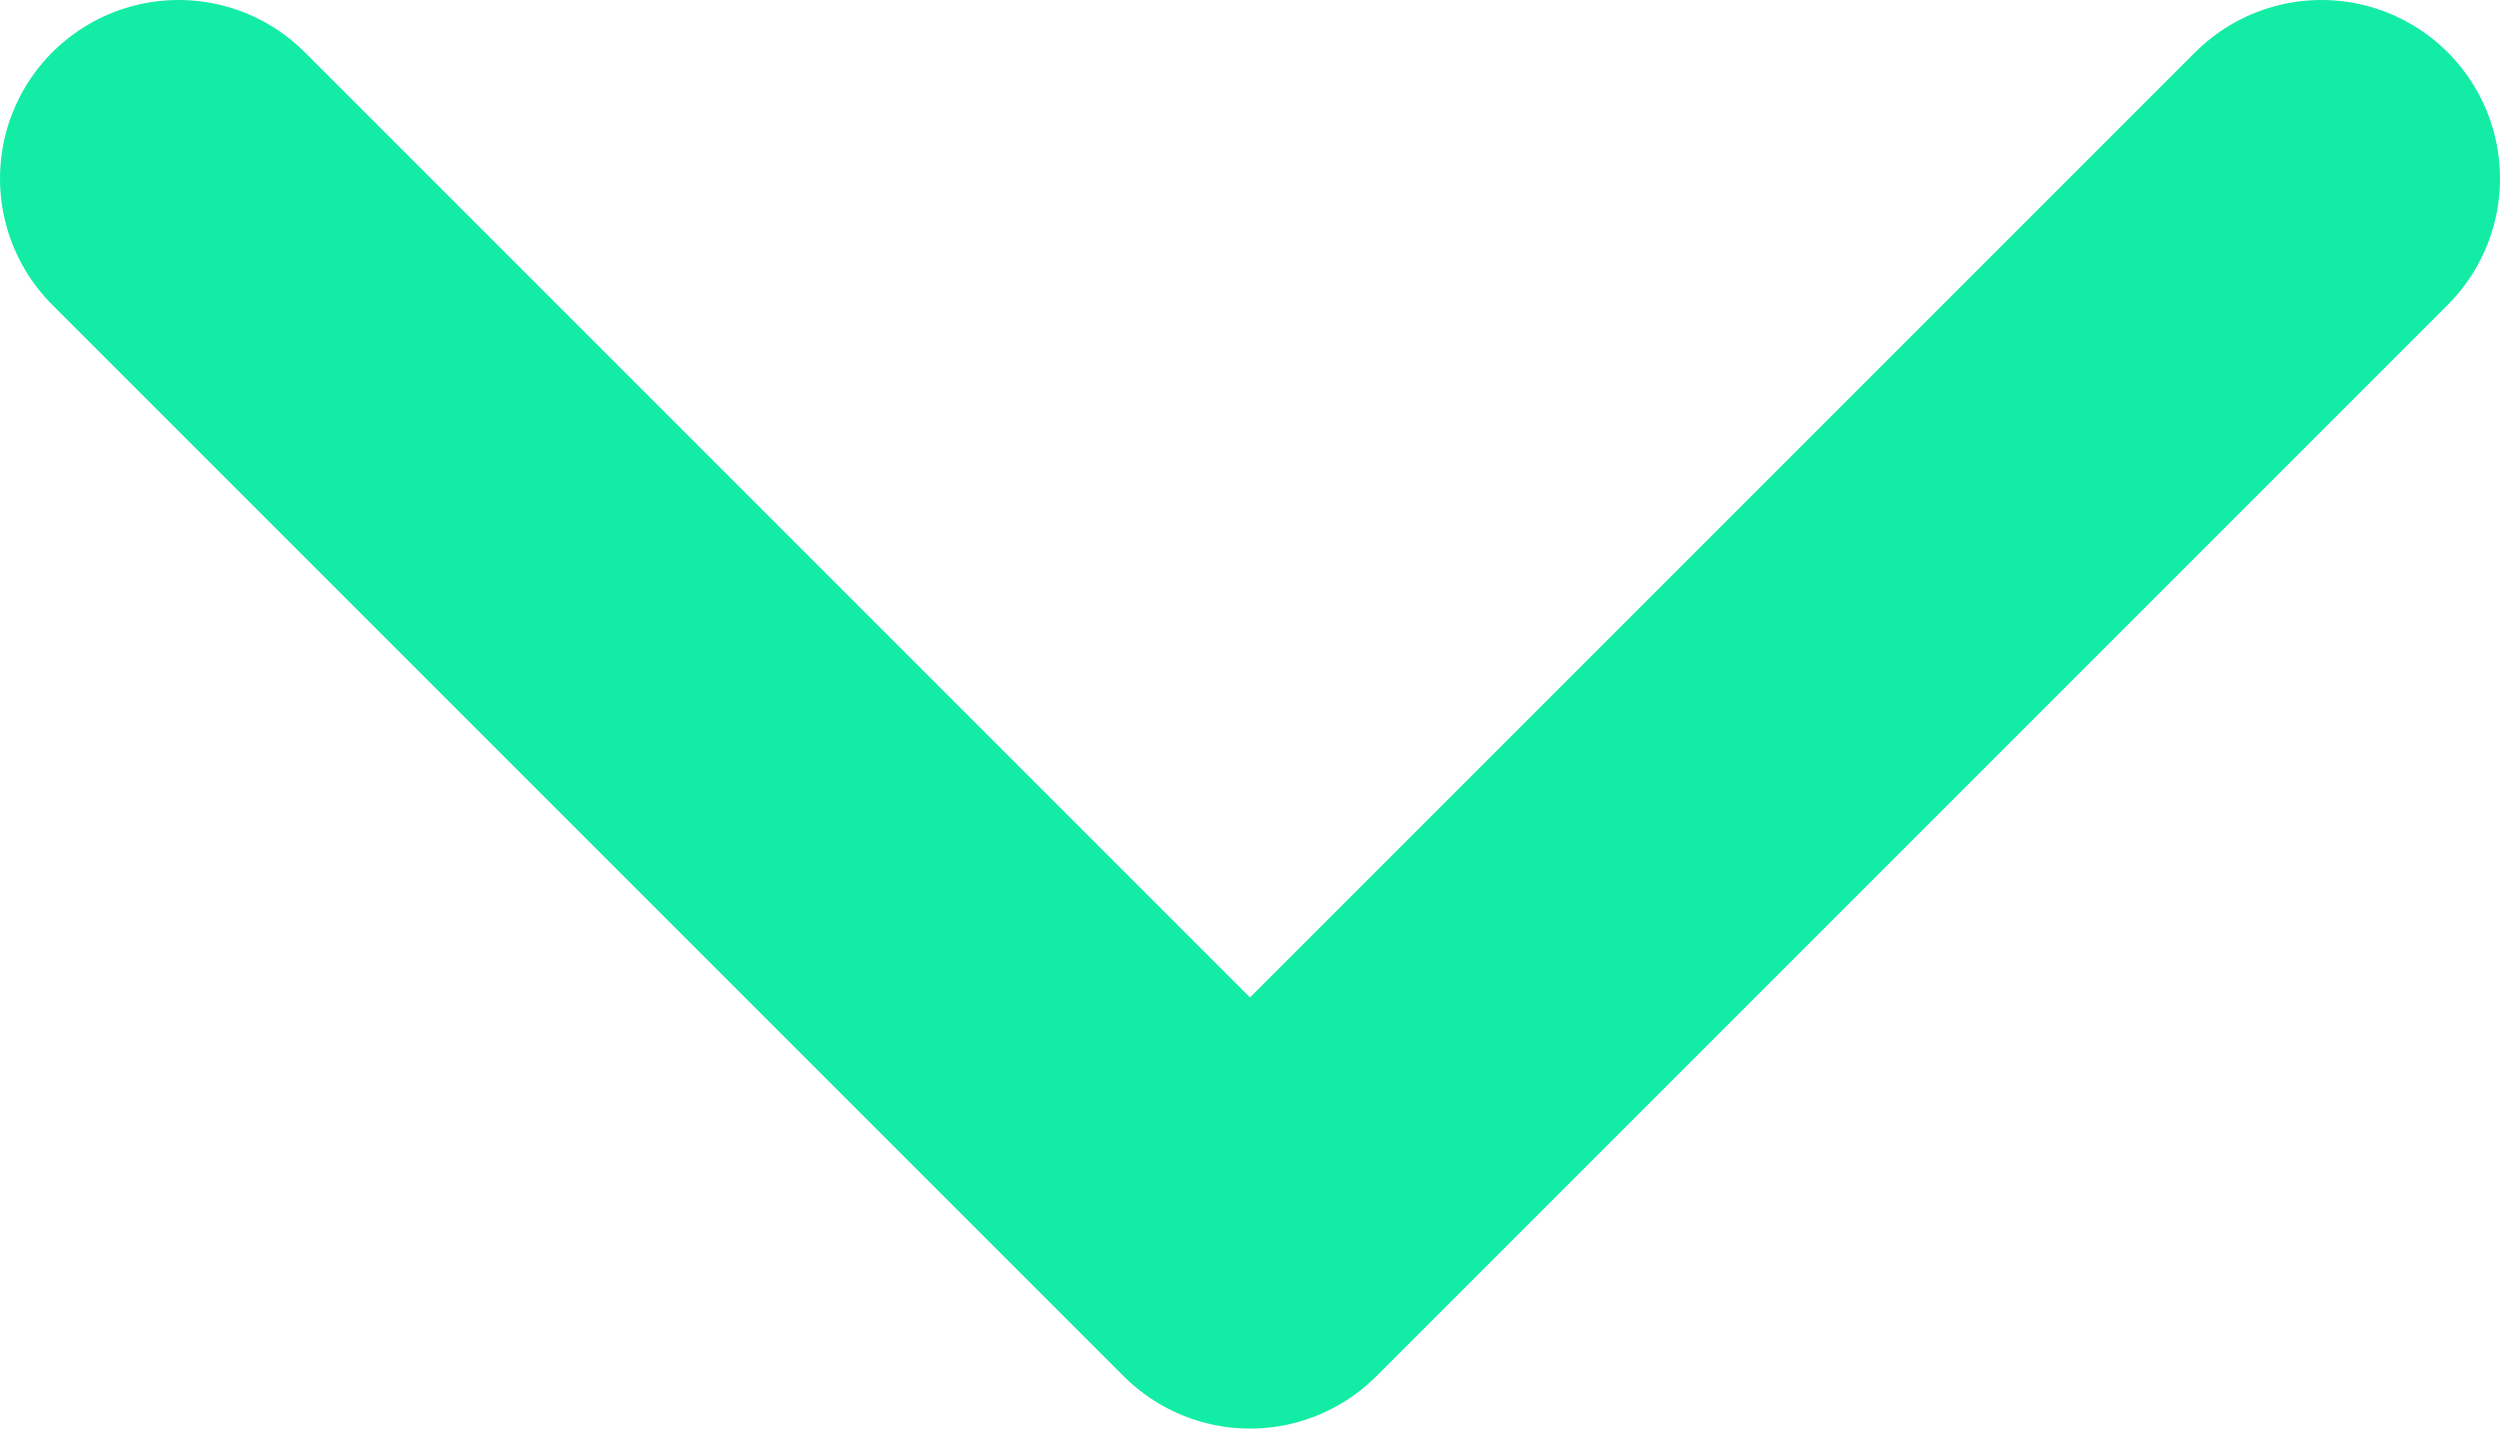
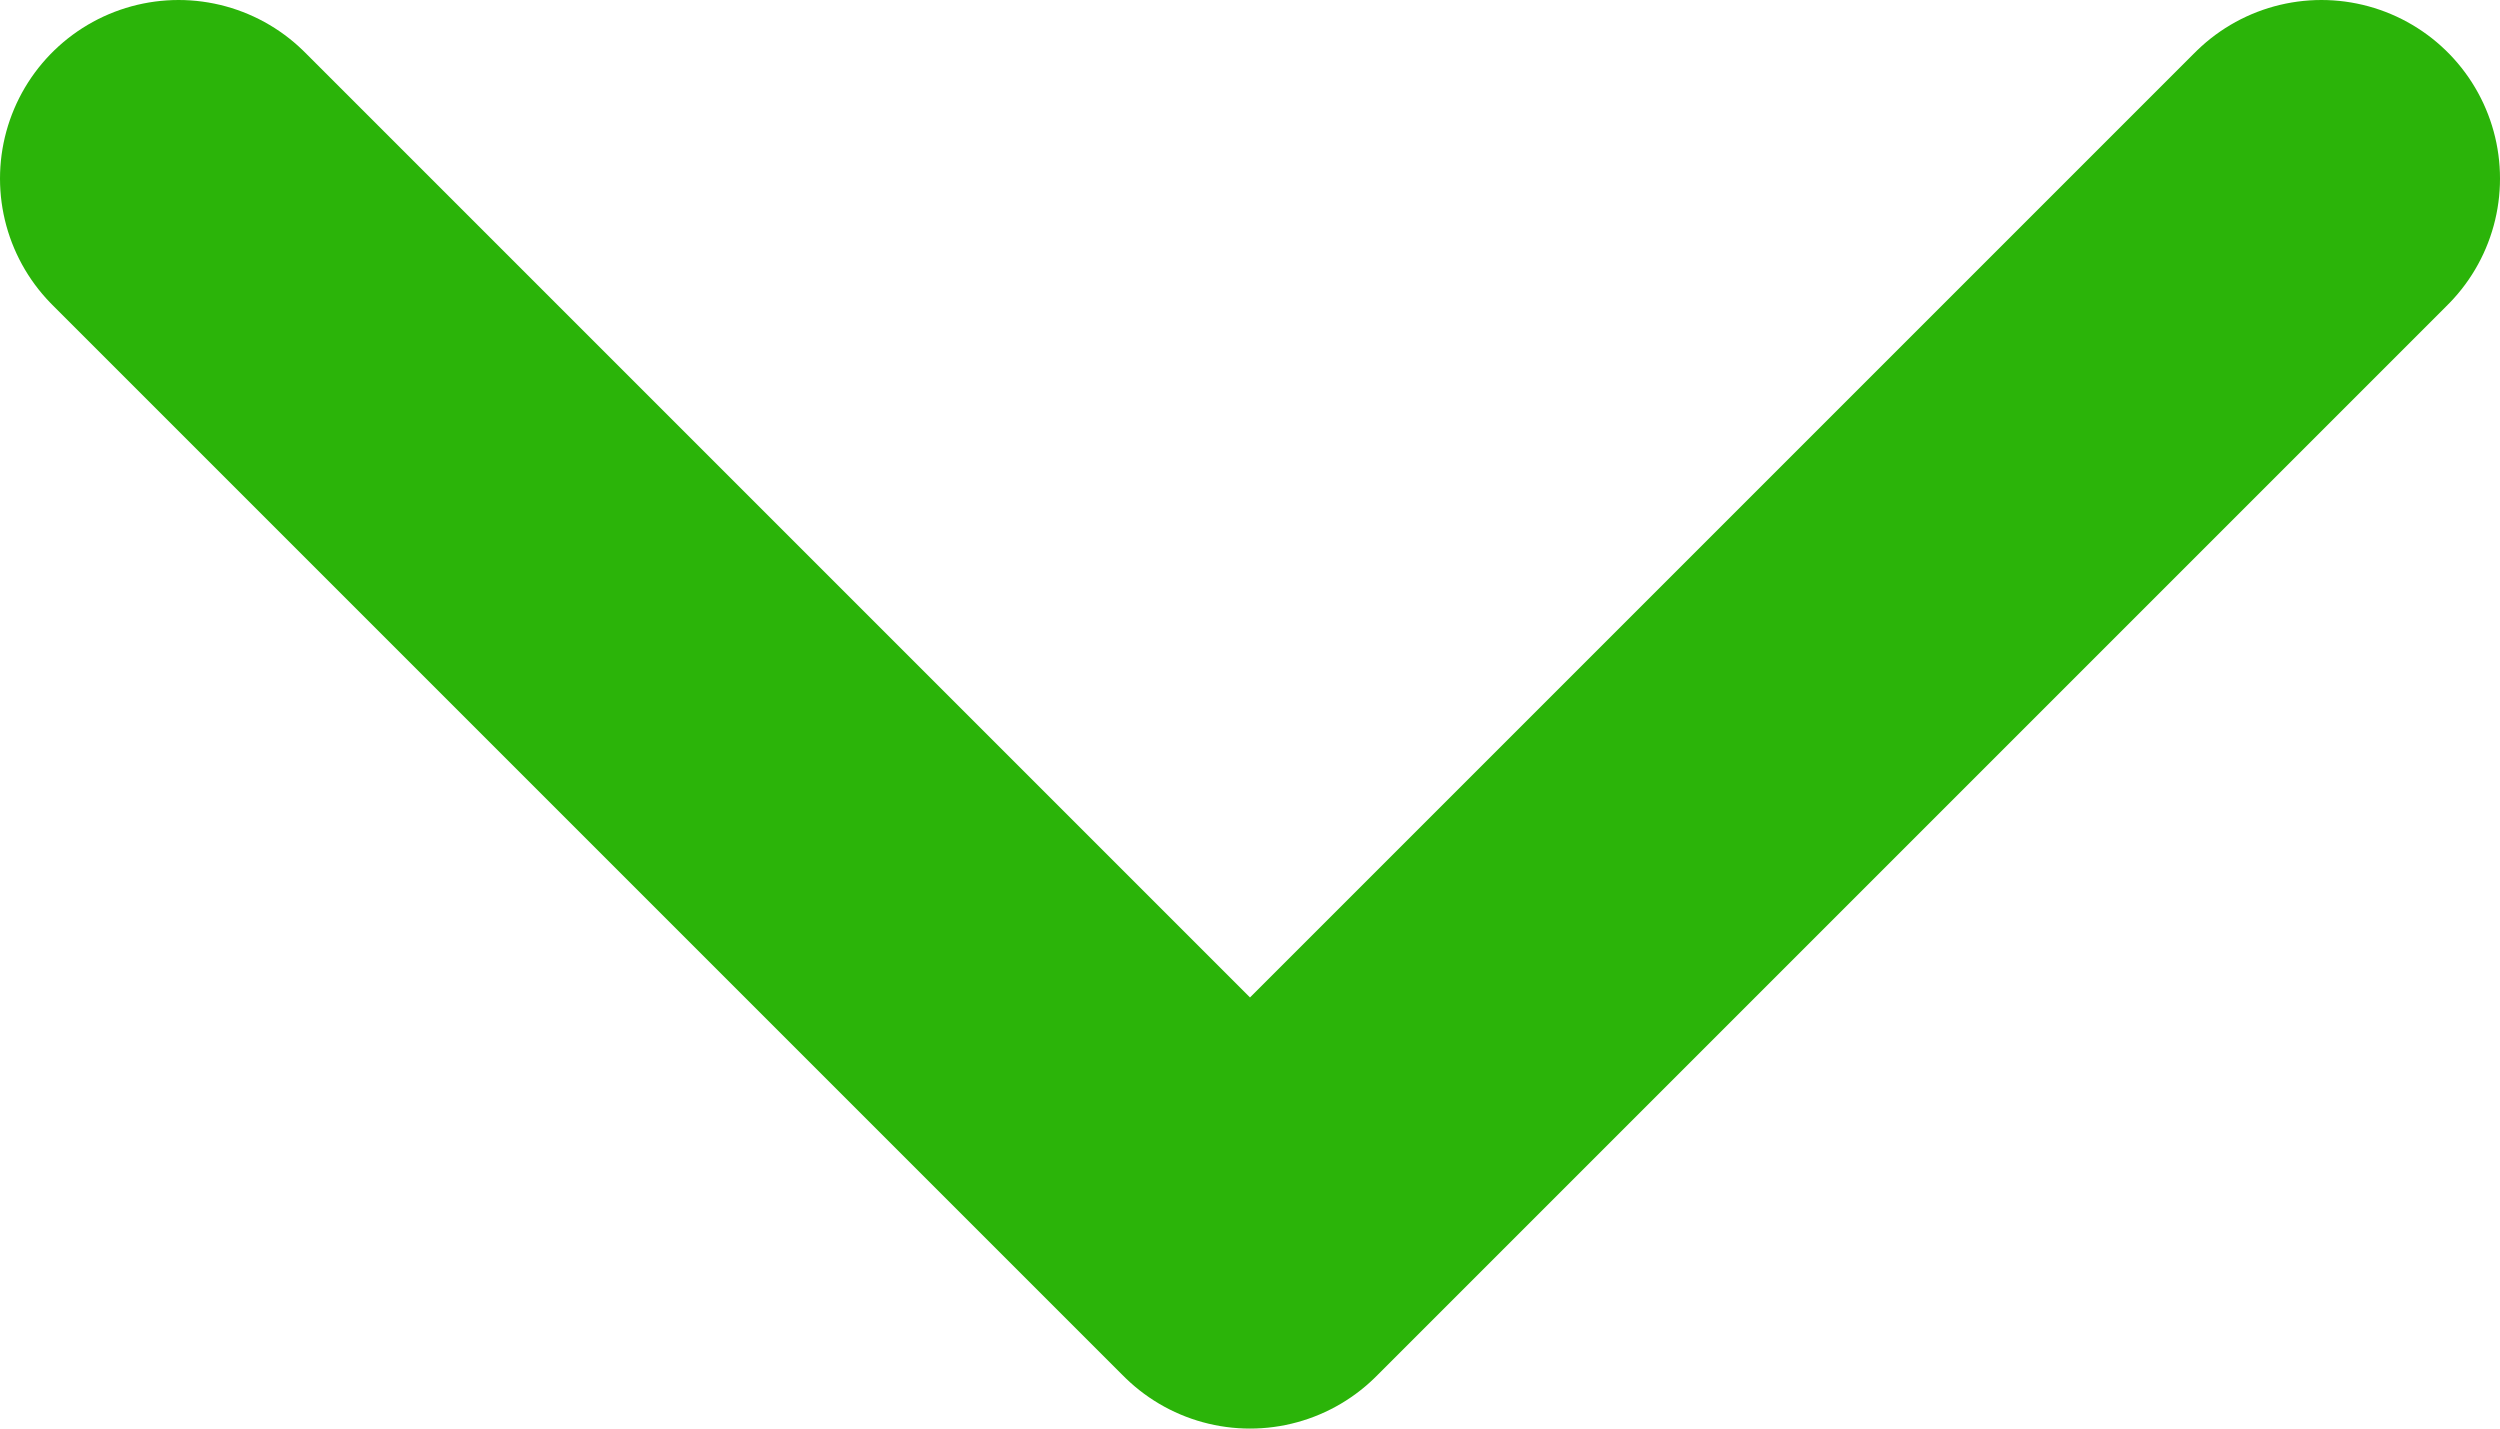
<svg xmlns="http://www.w3.org/2000/svg" width="14" height="8" viewBox="0 0 14 8" fill="none">
-   <path d="M1 1L7 7L13 1" stroke="#13ECA4" stroke-width="2" stroke-linecap="round" stroke-linejoin="round" />
+   <path d="M1 1L7 7L13 1" stroke="#2BB409" stroke-width="2" stroke-linecap="round" stroke-linejoin="round" />
</svg>
